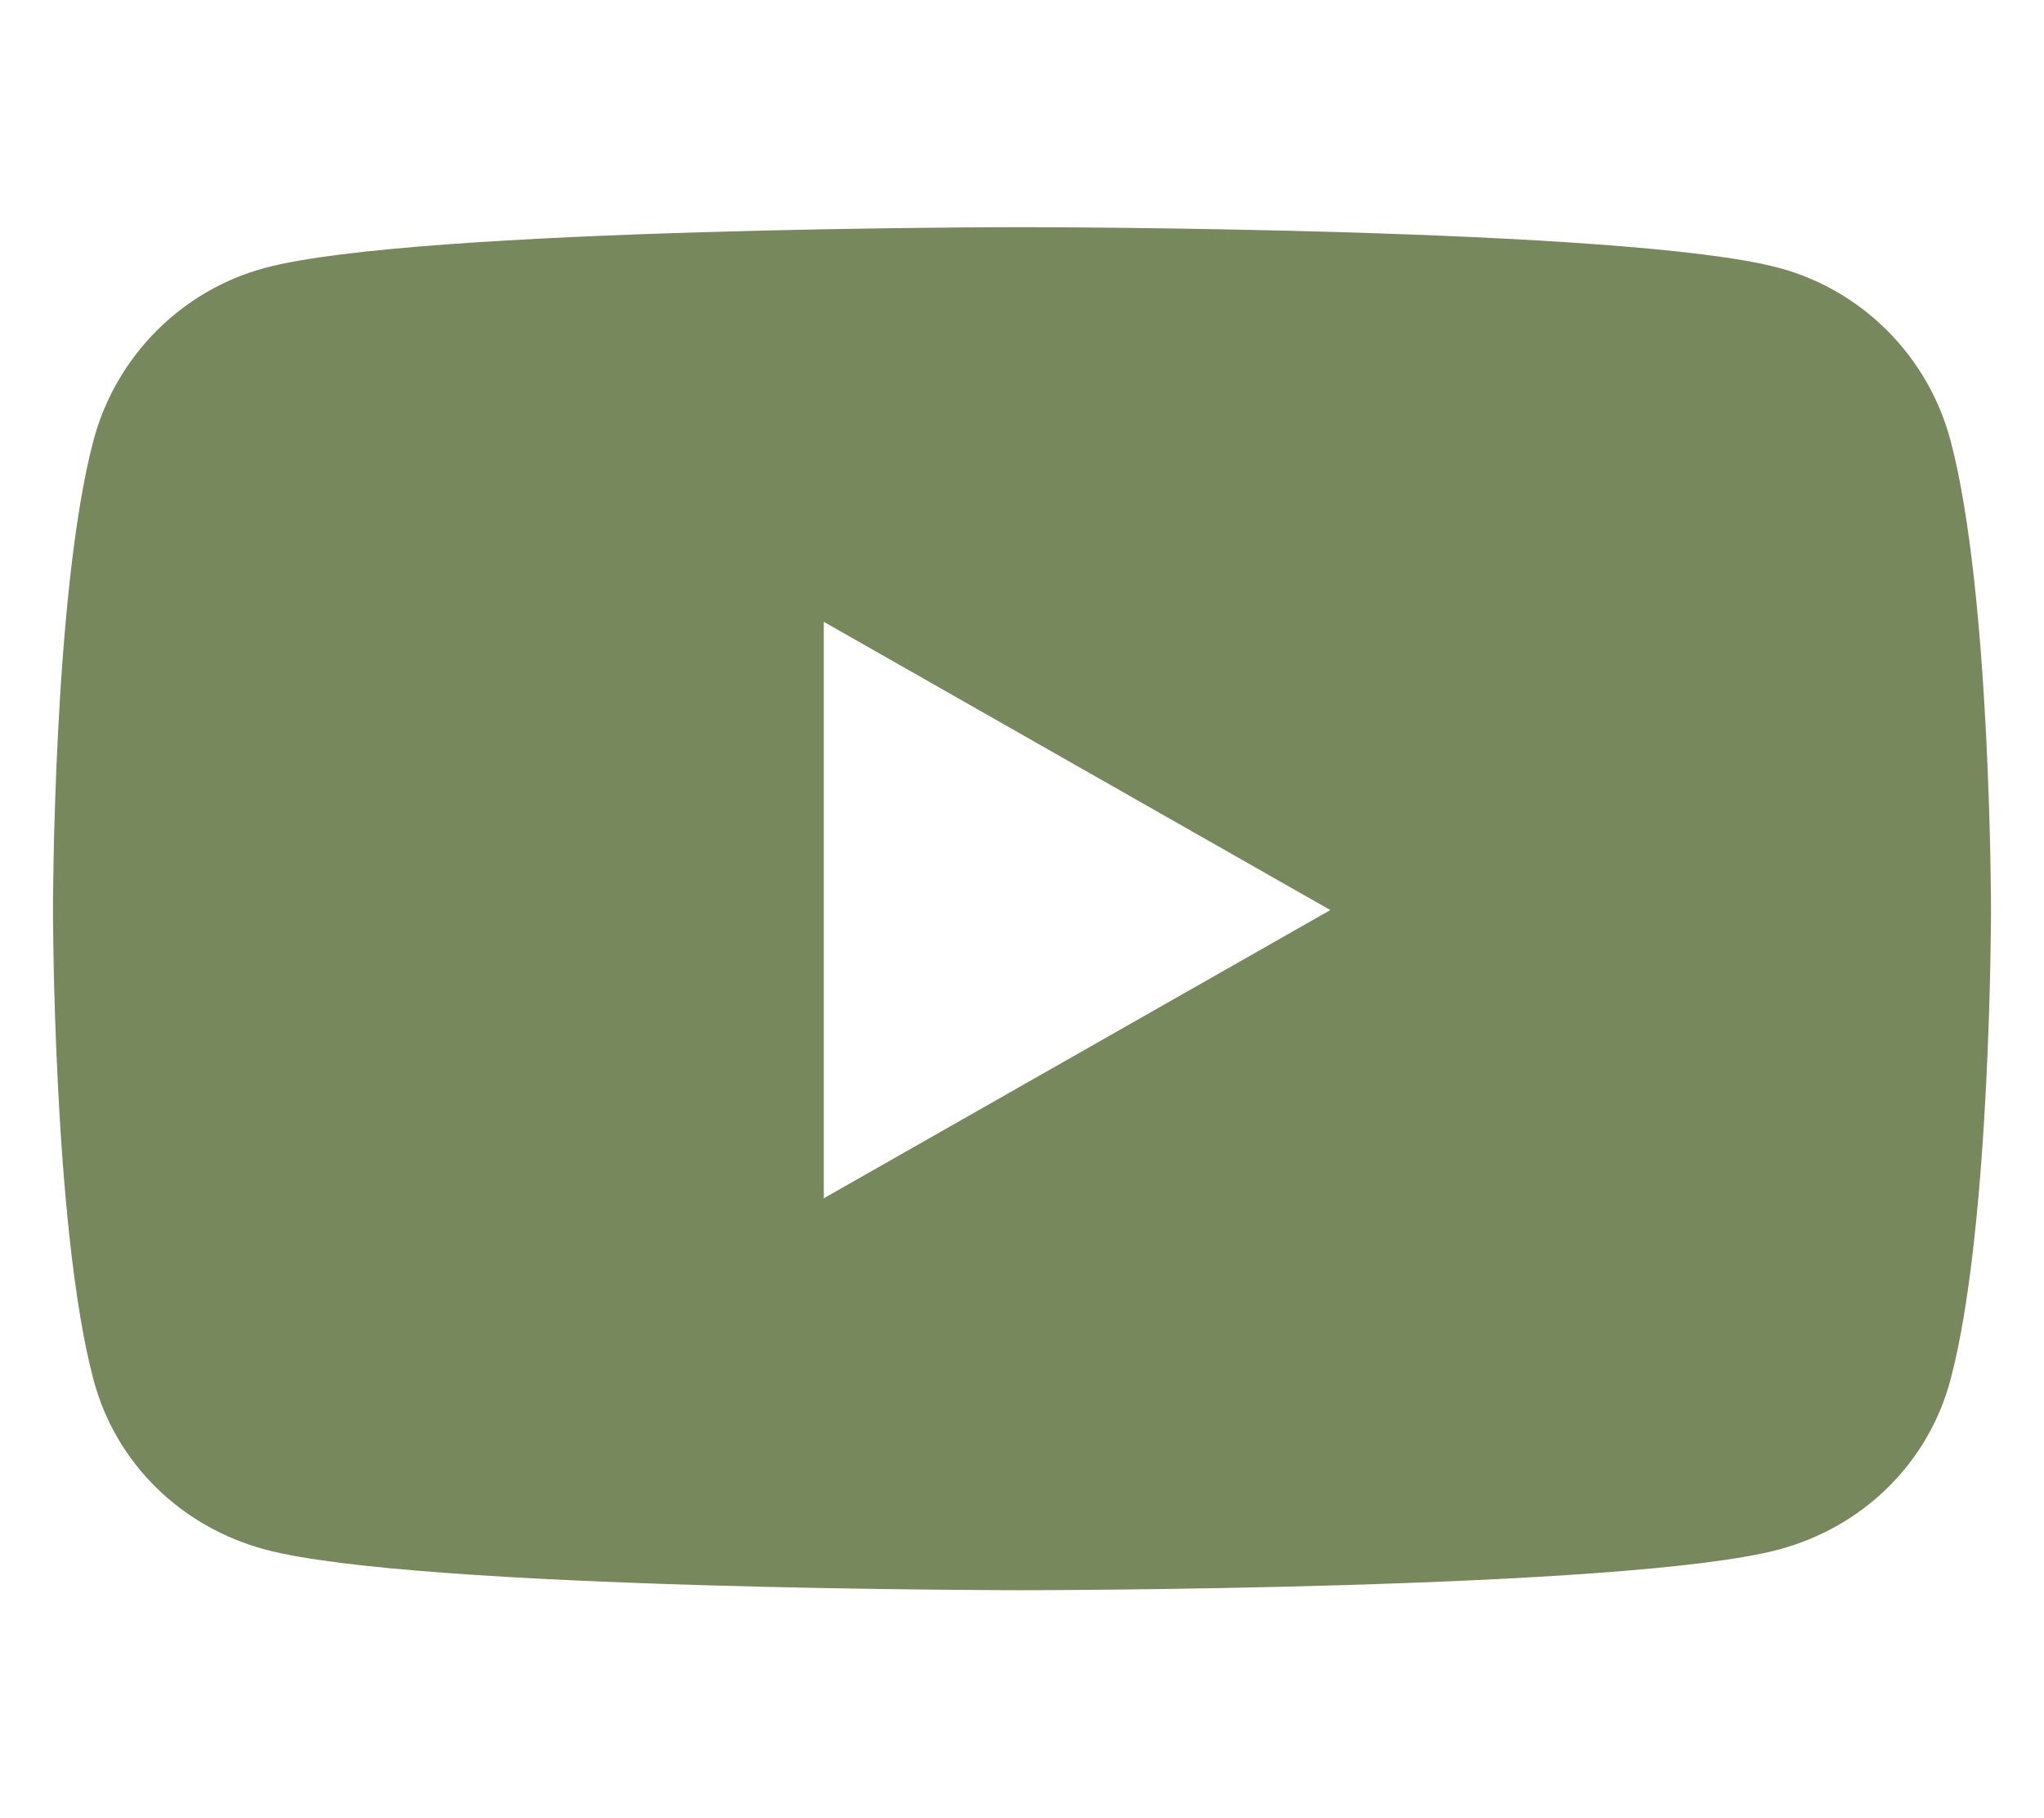
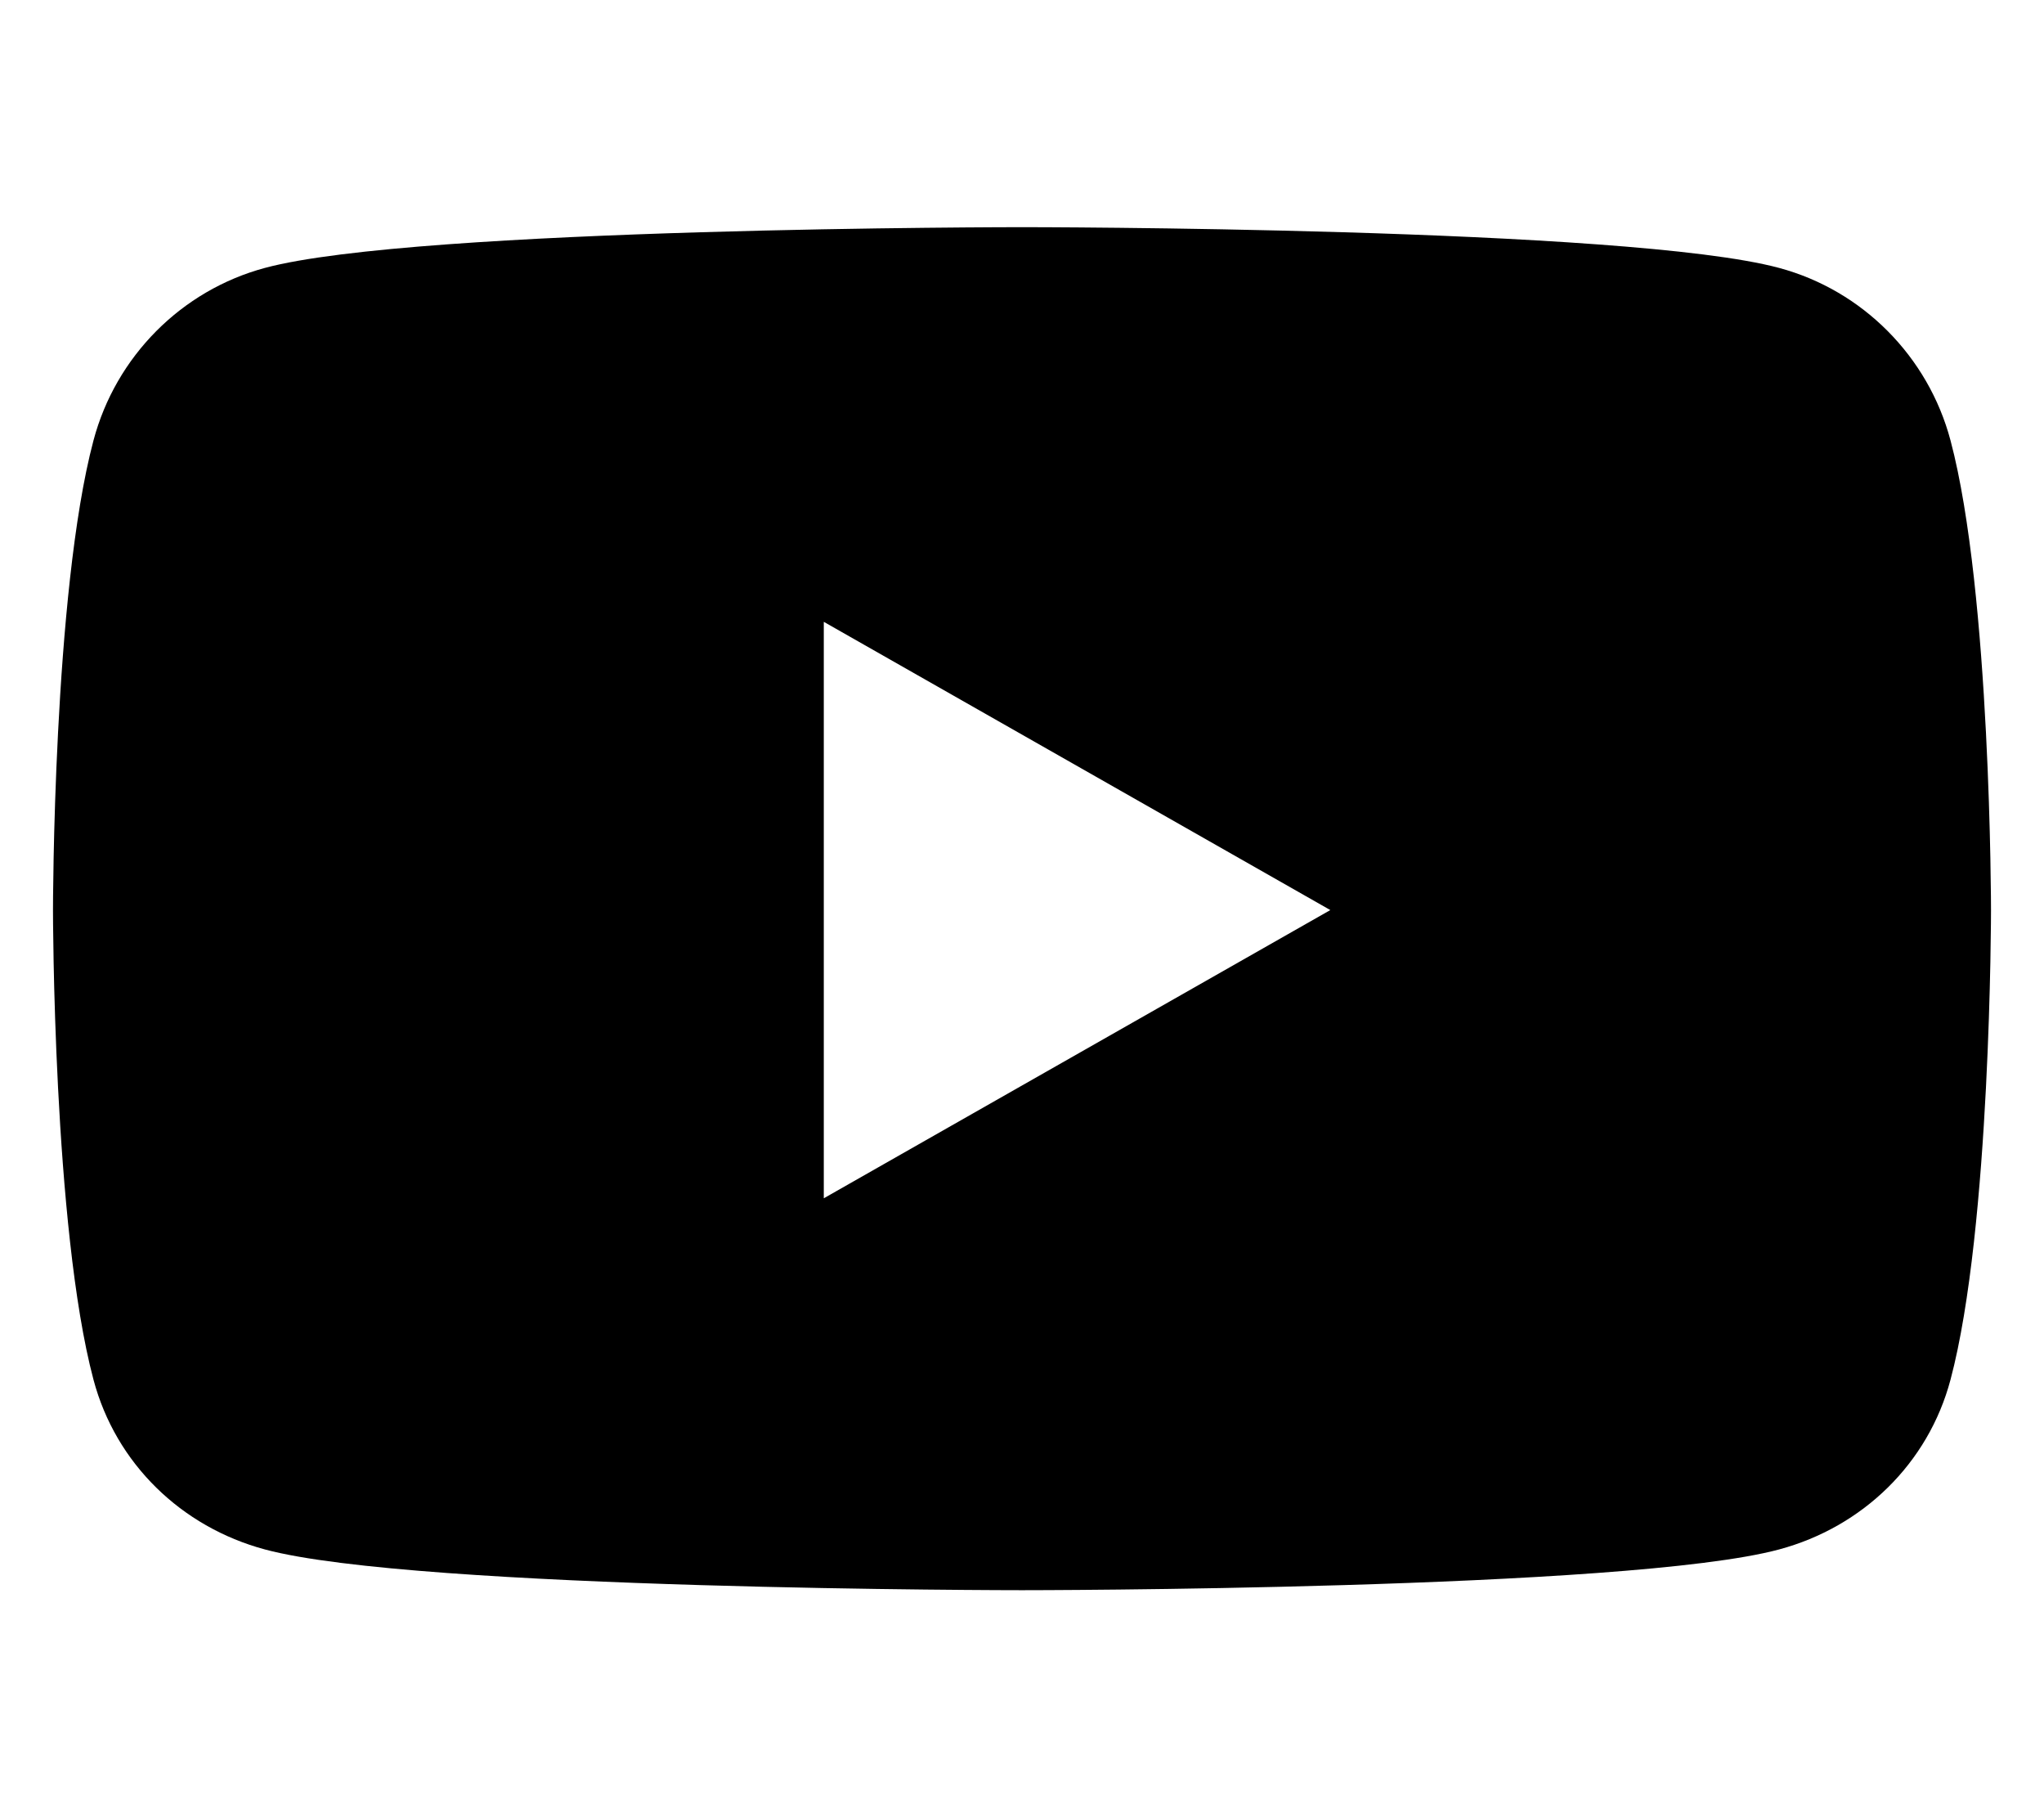
<svg xmlns="http://www.w3.org/2000/svg" aria-hidden="true" focusable="false" data-prefix="fab" data-icon="youtube" class="svg-inline--fa fa-youtube fa-w-18" role="img" viewBox="0 0 576 512">
-   <path fill="#77885d" d="M549.655 124.083c-6.281-23.65-24.787-42.276-48.284-48.597C458.781 64 288 64 288 64S117.22 64 74.629 75.486c-23.497 6.322-42.003 24.947-48.284 48.597-11.412 42.867-11.412 132.305-11.412 132.305s0 89.438 11.412 132.305c6.281 23.65 24.787 41.5 48.284 47.821C117.22 448 288 448 288 448s170.78 0 213.371-11.486c23.497-6.321 42.003-24.171 48.284-47.821 11.412-42.867 11.412-132.305 11.412-132.305s0-89.438-11.412-132.305zm-317.51 213.508V175.185l142.739 81.205-142.739 81.201z" />
+   <path fill="#000" d="M549.655 124.083c-6.281-23.65-24.787-42.276-48.284-48.597C458.781 64 288 64 288 64S117.22 64 74.629 75.486c-23.497 6.322-42.003 24.947-48.284 48.597-11.412 42.867-11.412 132.305-11.412 132.305s0 89.438 11.412 132.305c6.281 23.65 24.787 41.5 48.284 47.821C117.22 448 288 448 288 448s170.78 0 213.371-11.486c23.497-6.321 42.003-24.171 48.284-47.821 11.412-42.867 11.412-132.305 11.412-132.305s0-89.438-11.412-132.305zm-317.51 213.508V175.185l142.739 81.205-142.739 81.201z" />
</svg>
